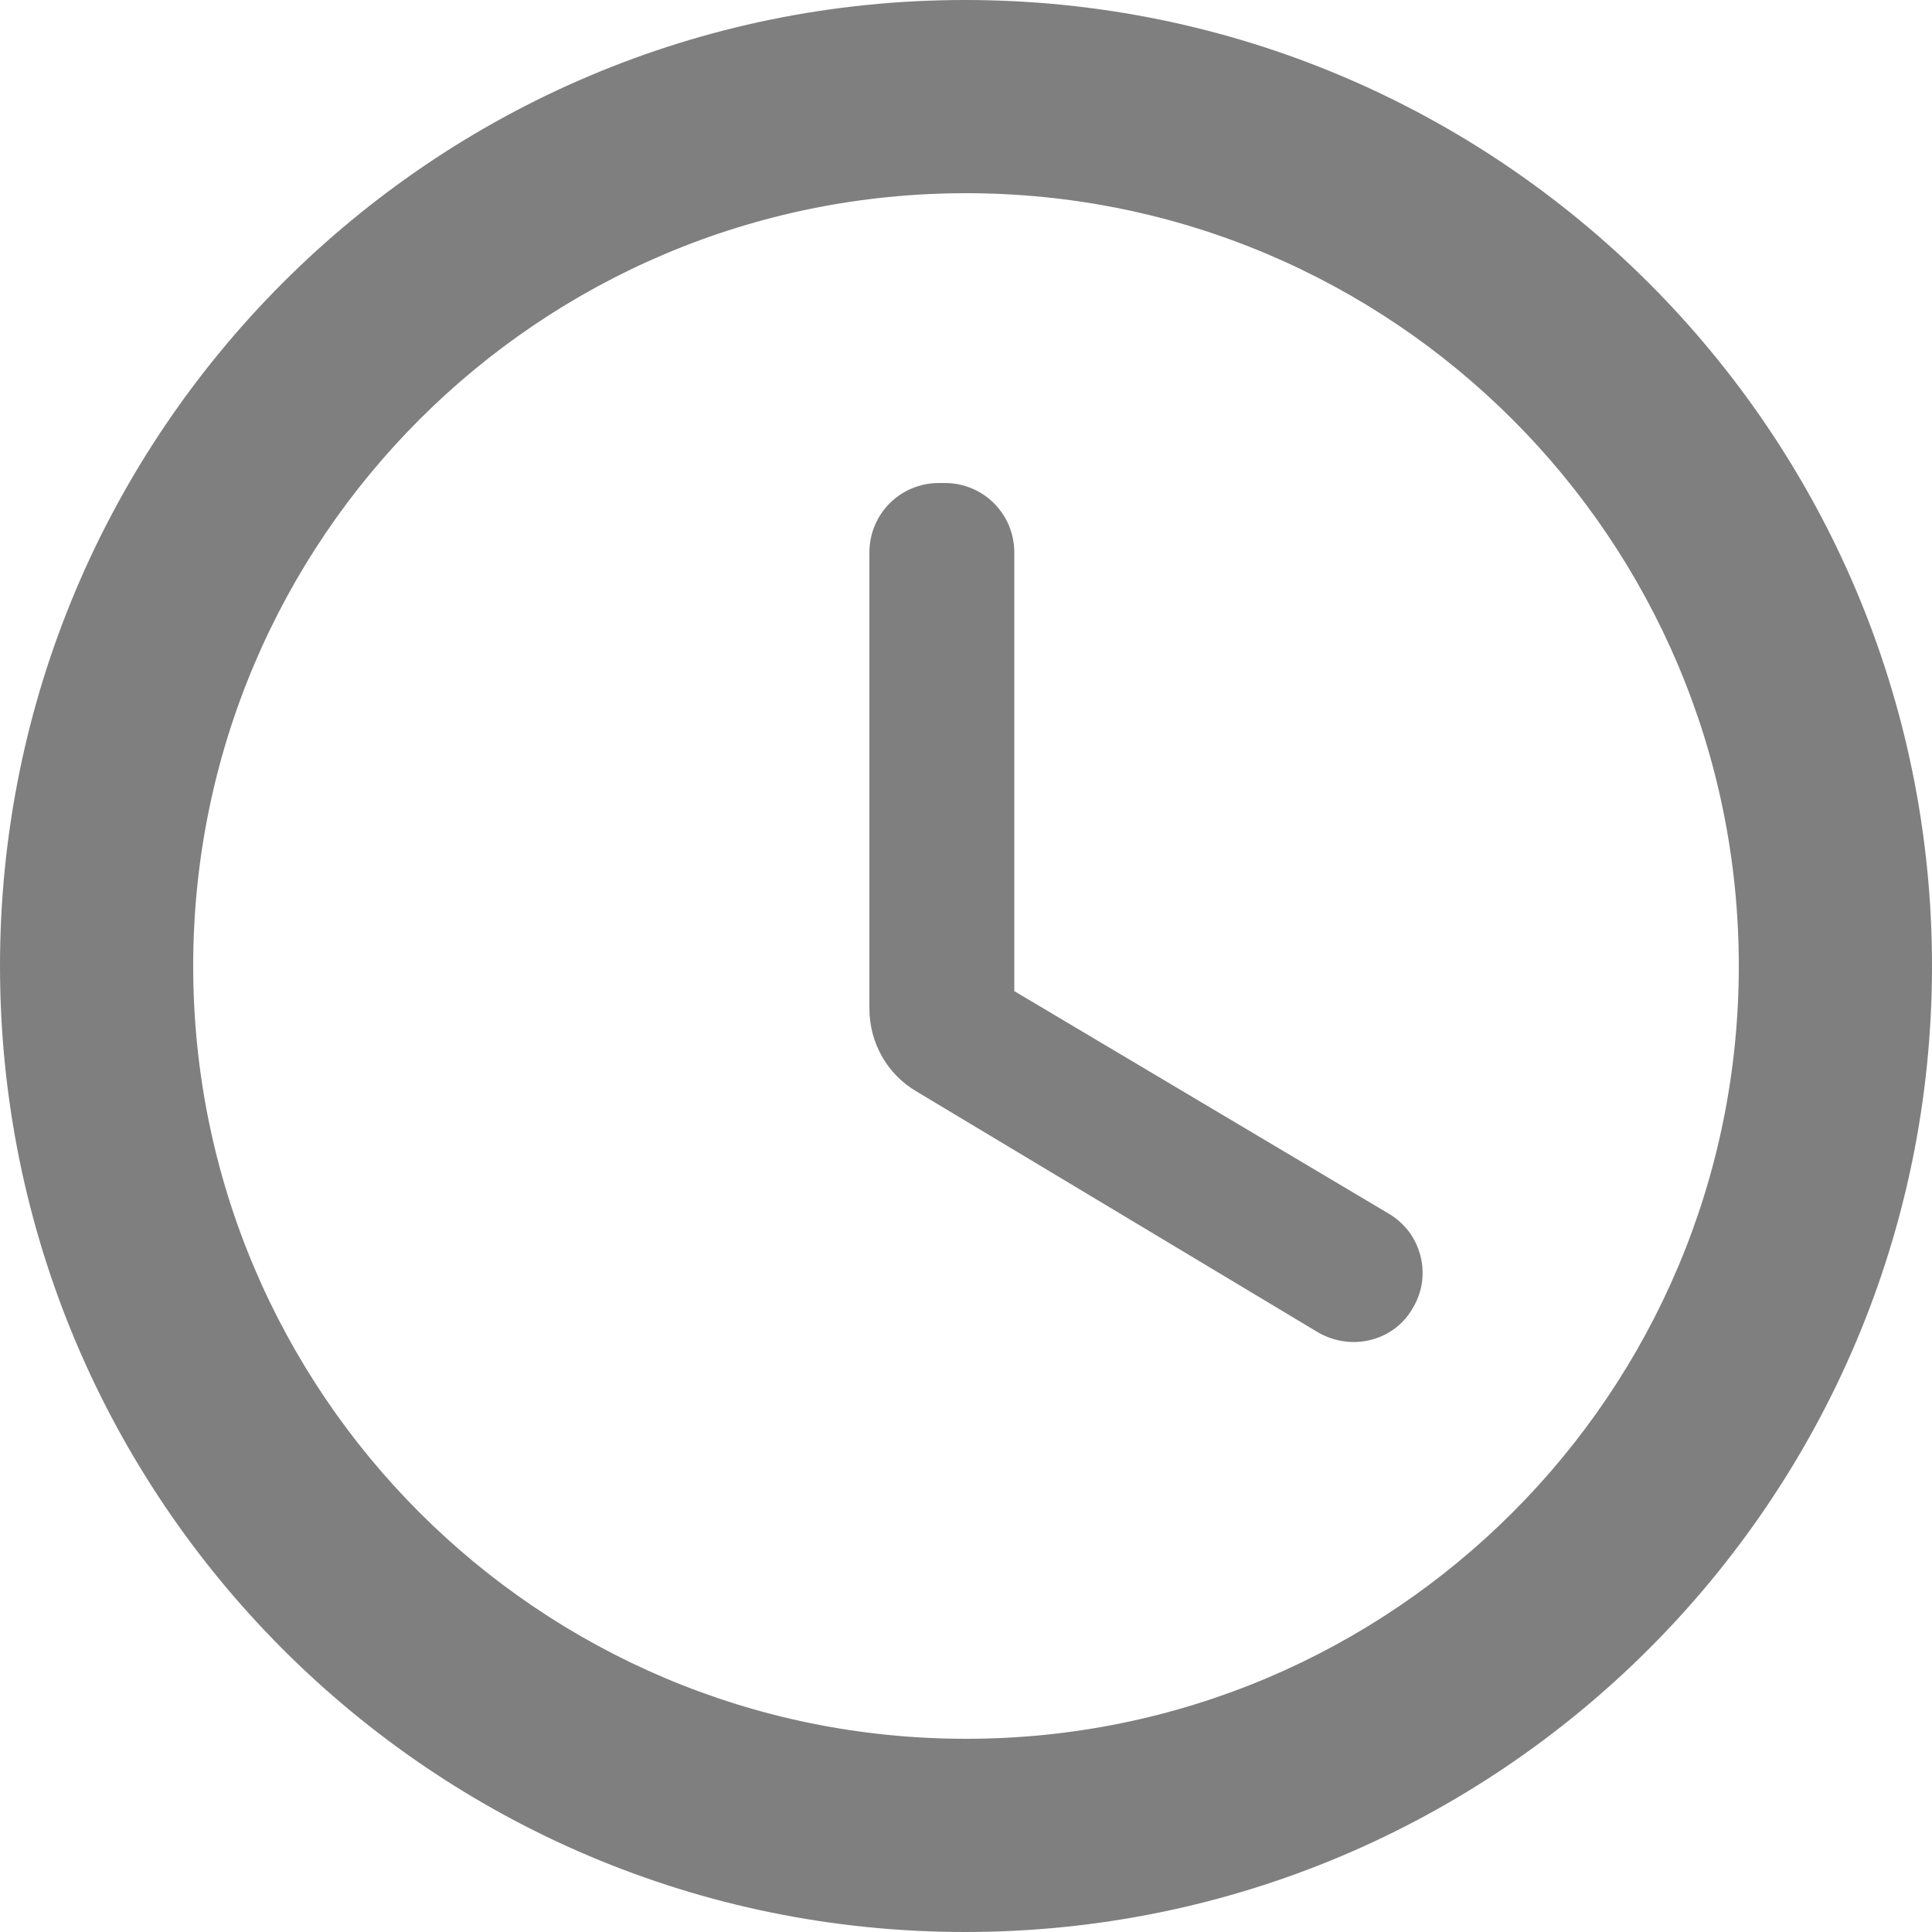
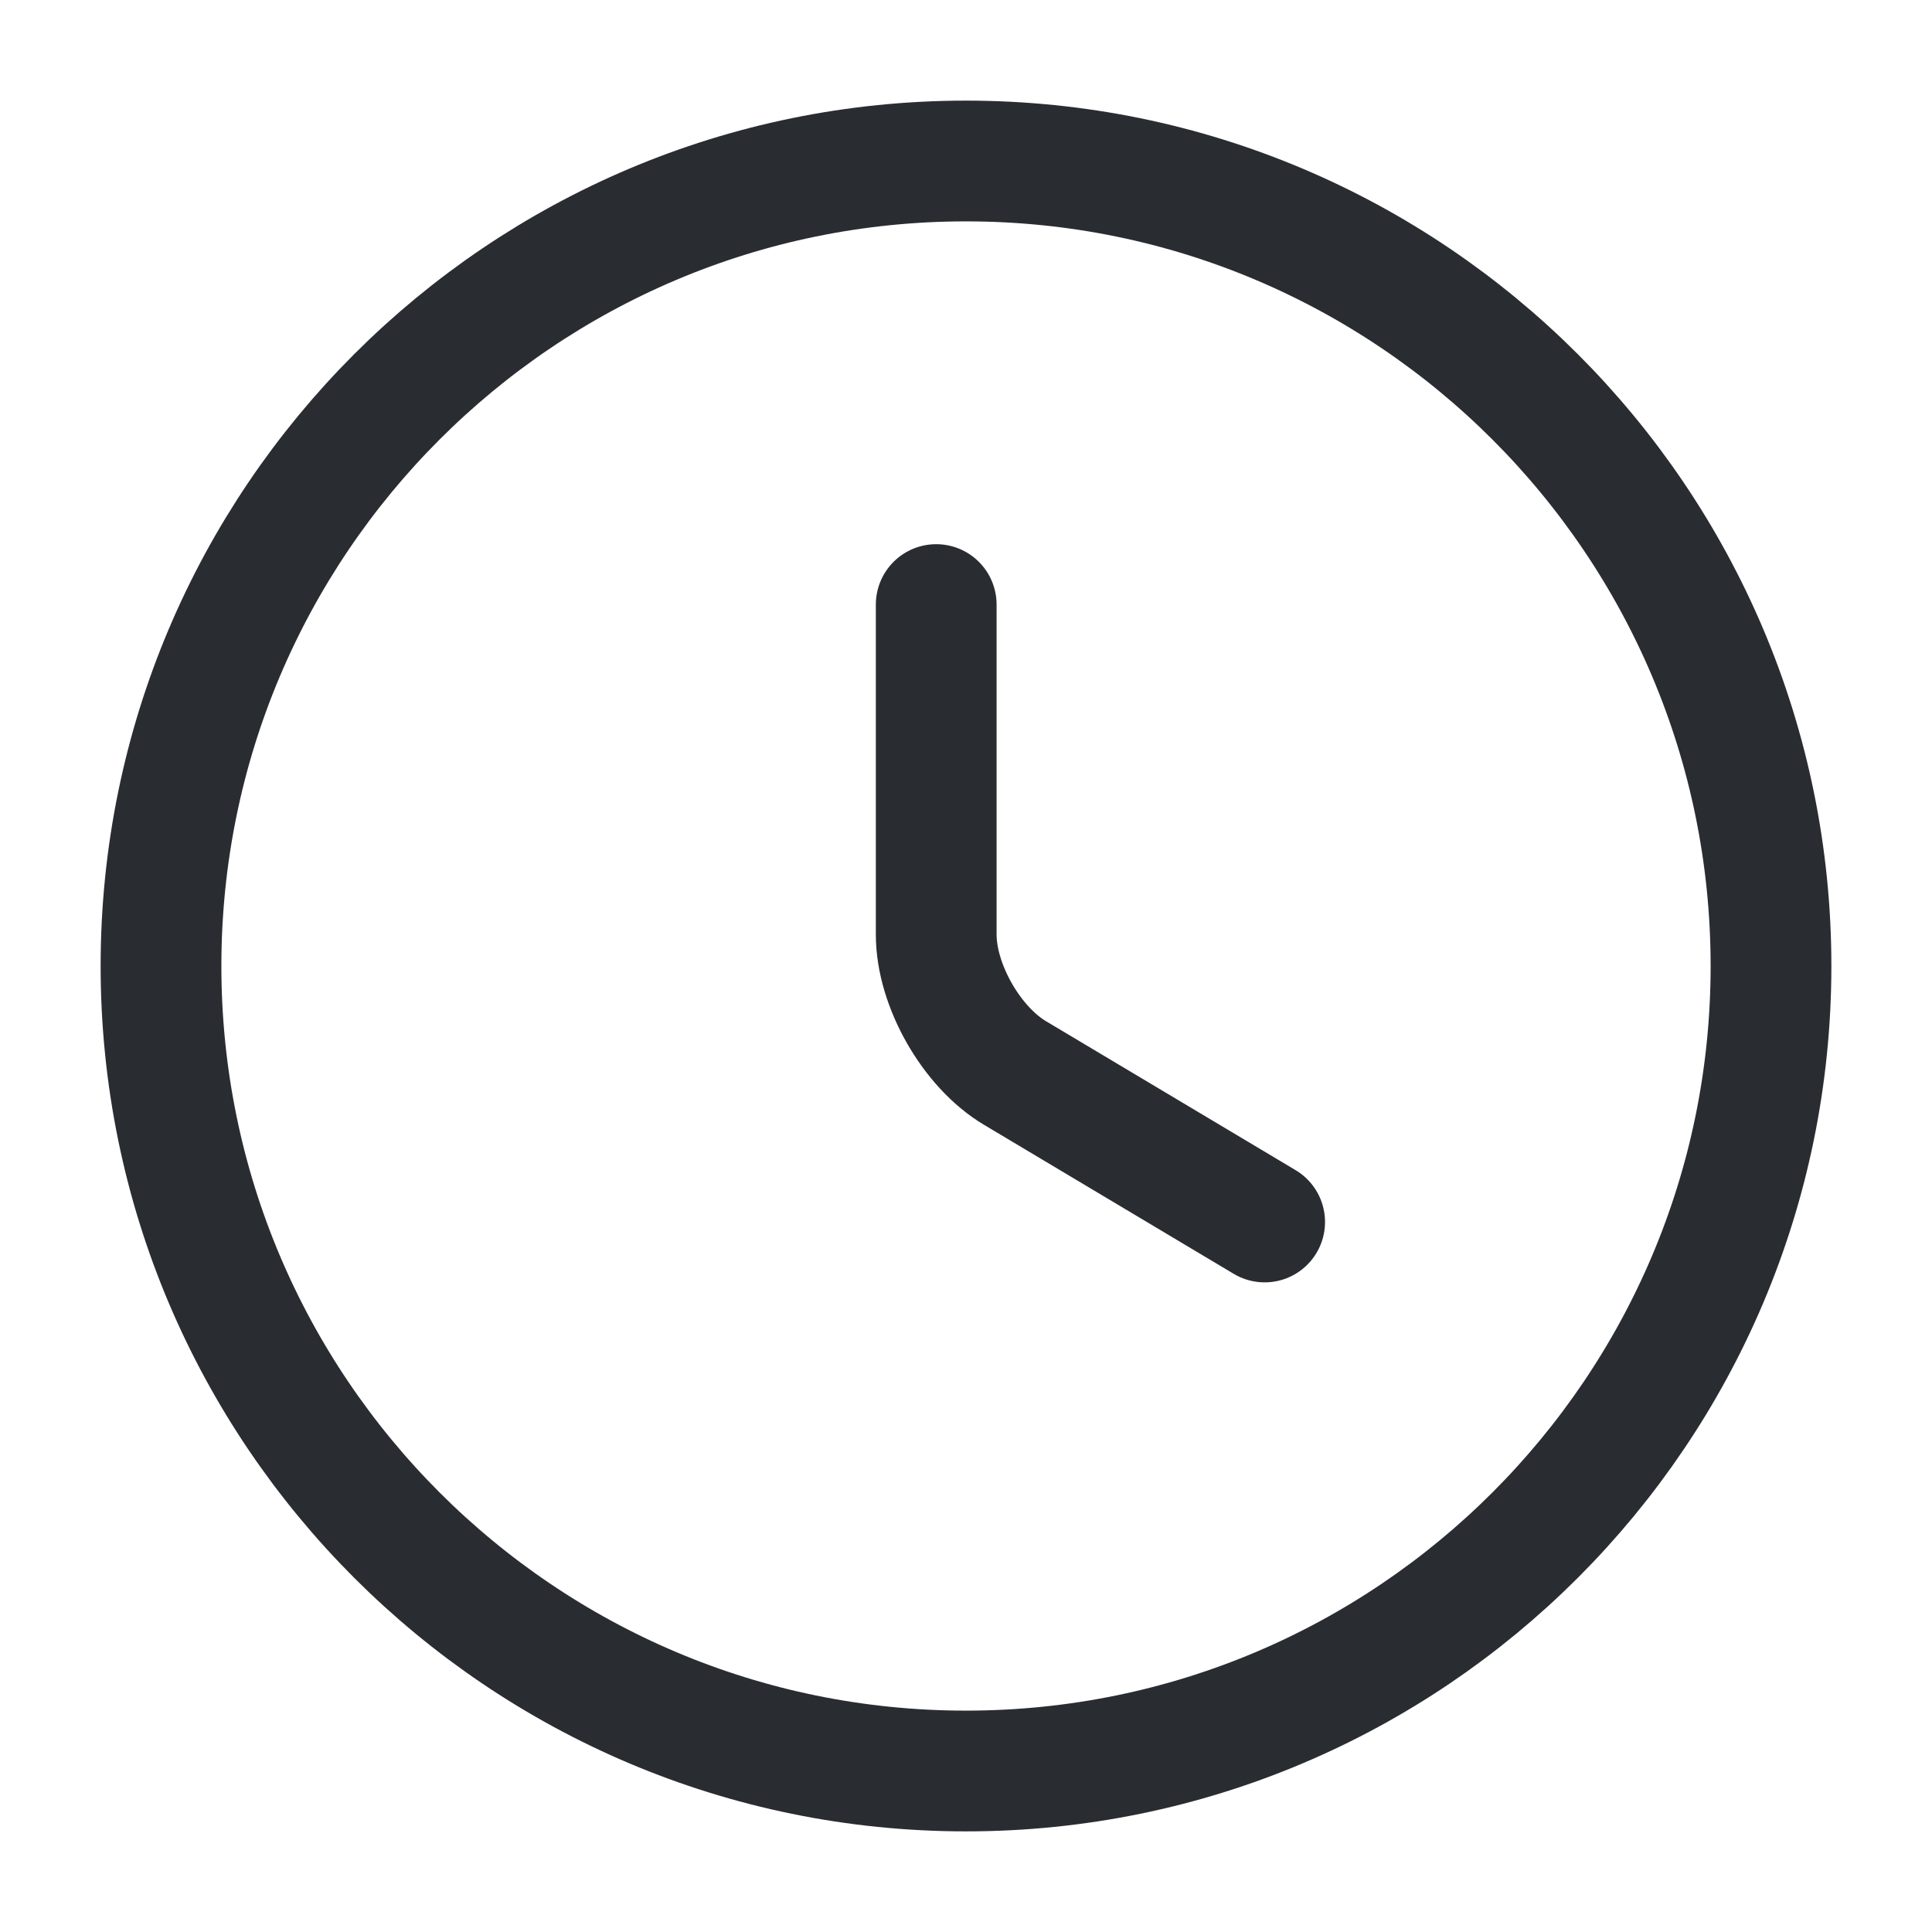
- <svg xmlns="http://www.w3.org/2000/svg" width="16" height="16" viewBox="0 0 16 16" fill="none">
-   <path d="M7.992 0C3.576 0 0 3.584 0 8C0 12.416 3.576 16 7.992 16C12.416 16 16 12.416 16 8C16 3.584 12.416 0 7.992 0ZM8 14.4C4.464 14.4 1.6 11.536 1.6 8C1.6 4.464 4.464 1.6 8 1.6C11.536 1.6 14.4 4.464 14.4 8C14.4 11.536 11.536 14.4 8 14.4ZM7.824 4H7.776C7.456 4 7.2 4.256 7.2 4.576V8.352C7.2 8.632 7.344 8.896 7.592 9.04L10.912 11.032C11.184 11.192 11.536 11.112 11.696 10.84C11.736 10.775 11.763 10.703 11.775 10.628C11.786 10.552 11.783 10.476 11.764 10.402C11.745 10.328 11.712 10.258 11.666 10.197C11.62 10.137 11.562 10.086 11.496 10.048L8.4 8.208V4.576C8.4 4.256 8.144 4 7.824 4Z" fill="black" fill-opacity="0.5" />
+ <svg xmlns="http://www.w3.org/2000/svg" width="24" height="24" viewBox="0 0 24 24" fill="none">
+   <path d="M22 12C22 17.52 17.52 22 12 22C6.48 22 2 17.52 2 12C2 6.48 6.48 2 12 2C17.52 2 22 6.48 22 12Z" stroke="#292D32" stroke-width="1.5" stroke-linecap="round" stroke-linejoin="round" />
+   <path d="M15.71 15.18L12.61 13.33C12.07 13.01 11.63 12.24 11.63 11.61V7.51" stroke="#292D32" stroke-width="1.5" stroke-linecap="round" stroke-linejoin="round" />
</svg>
